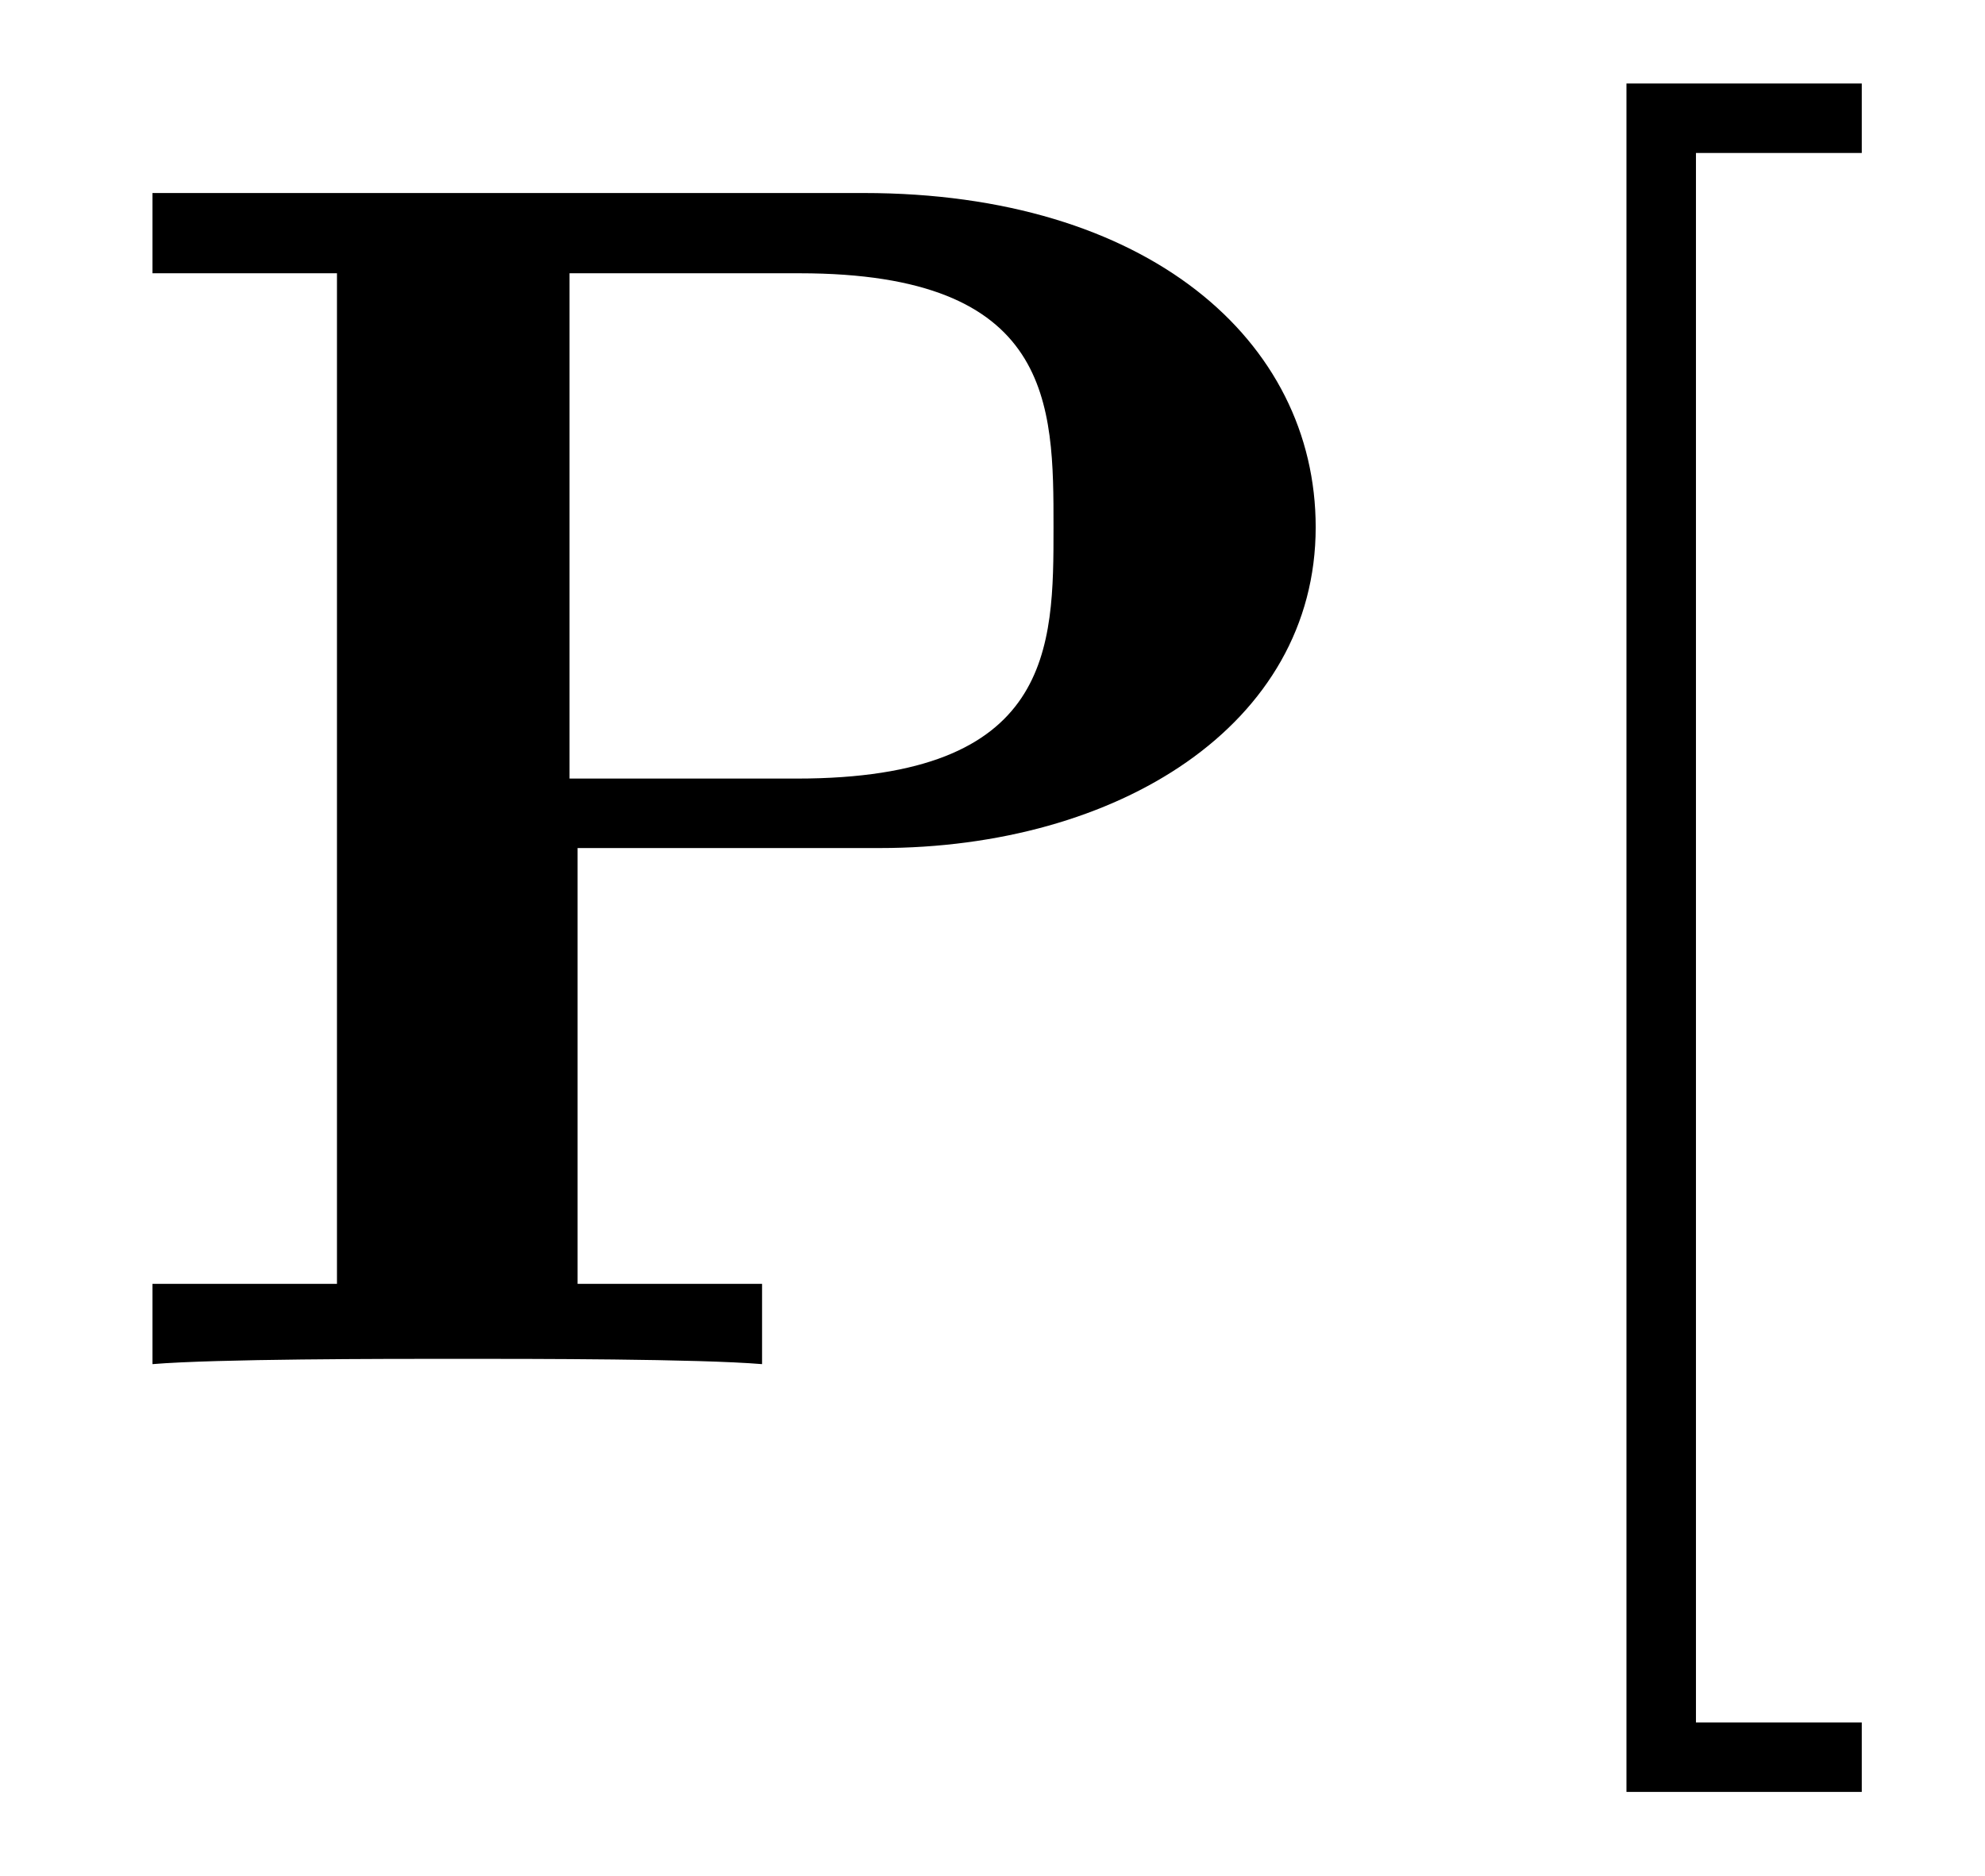
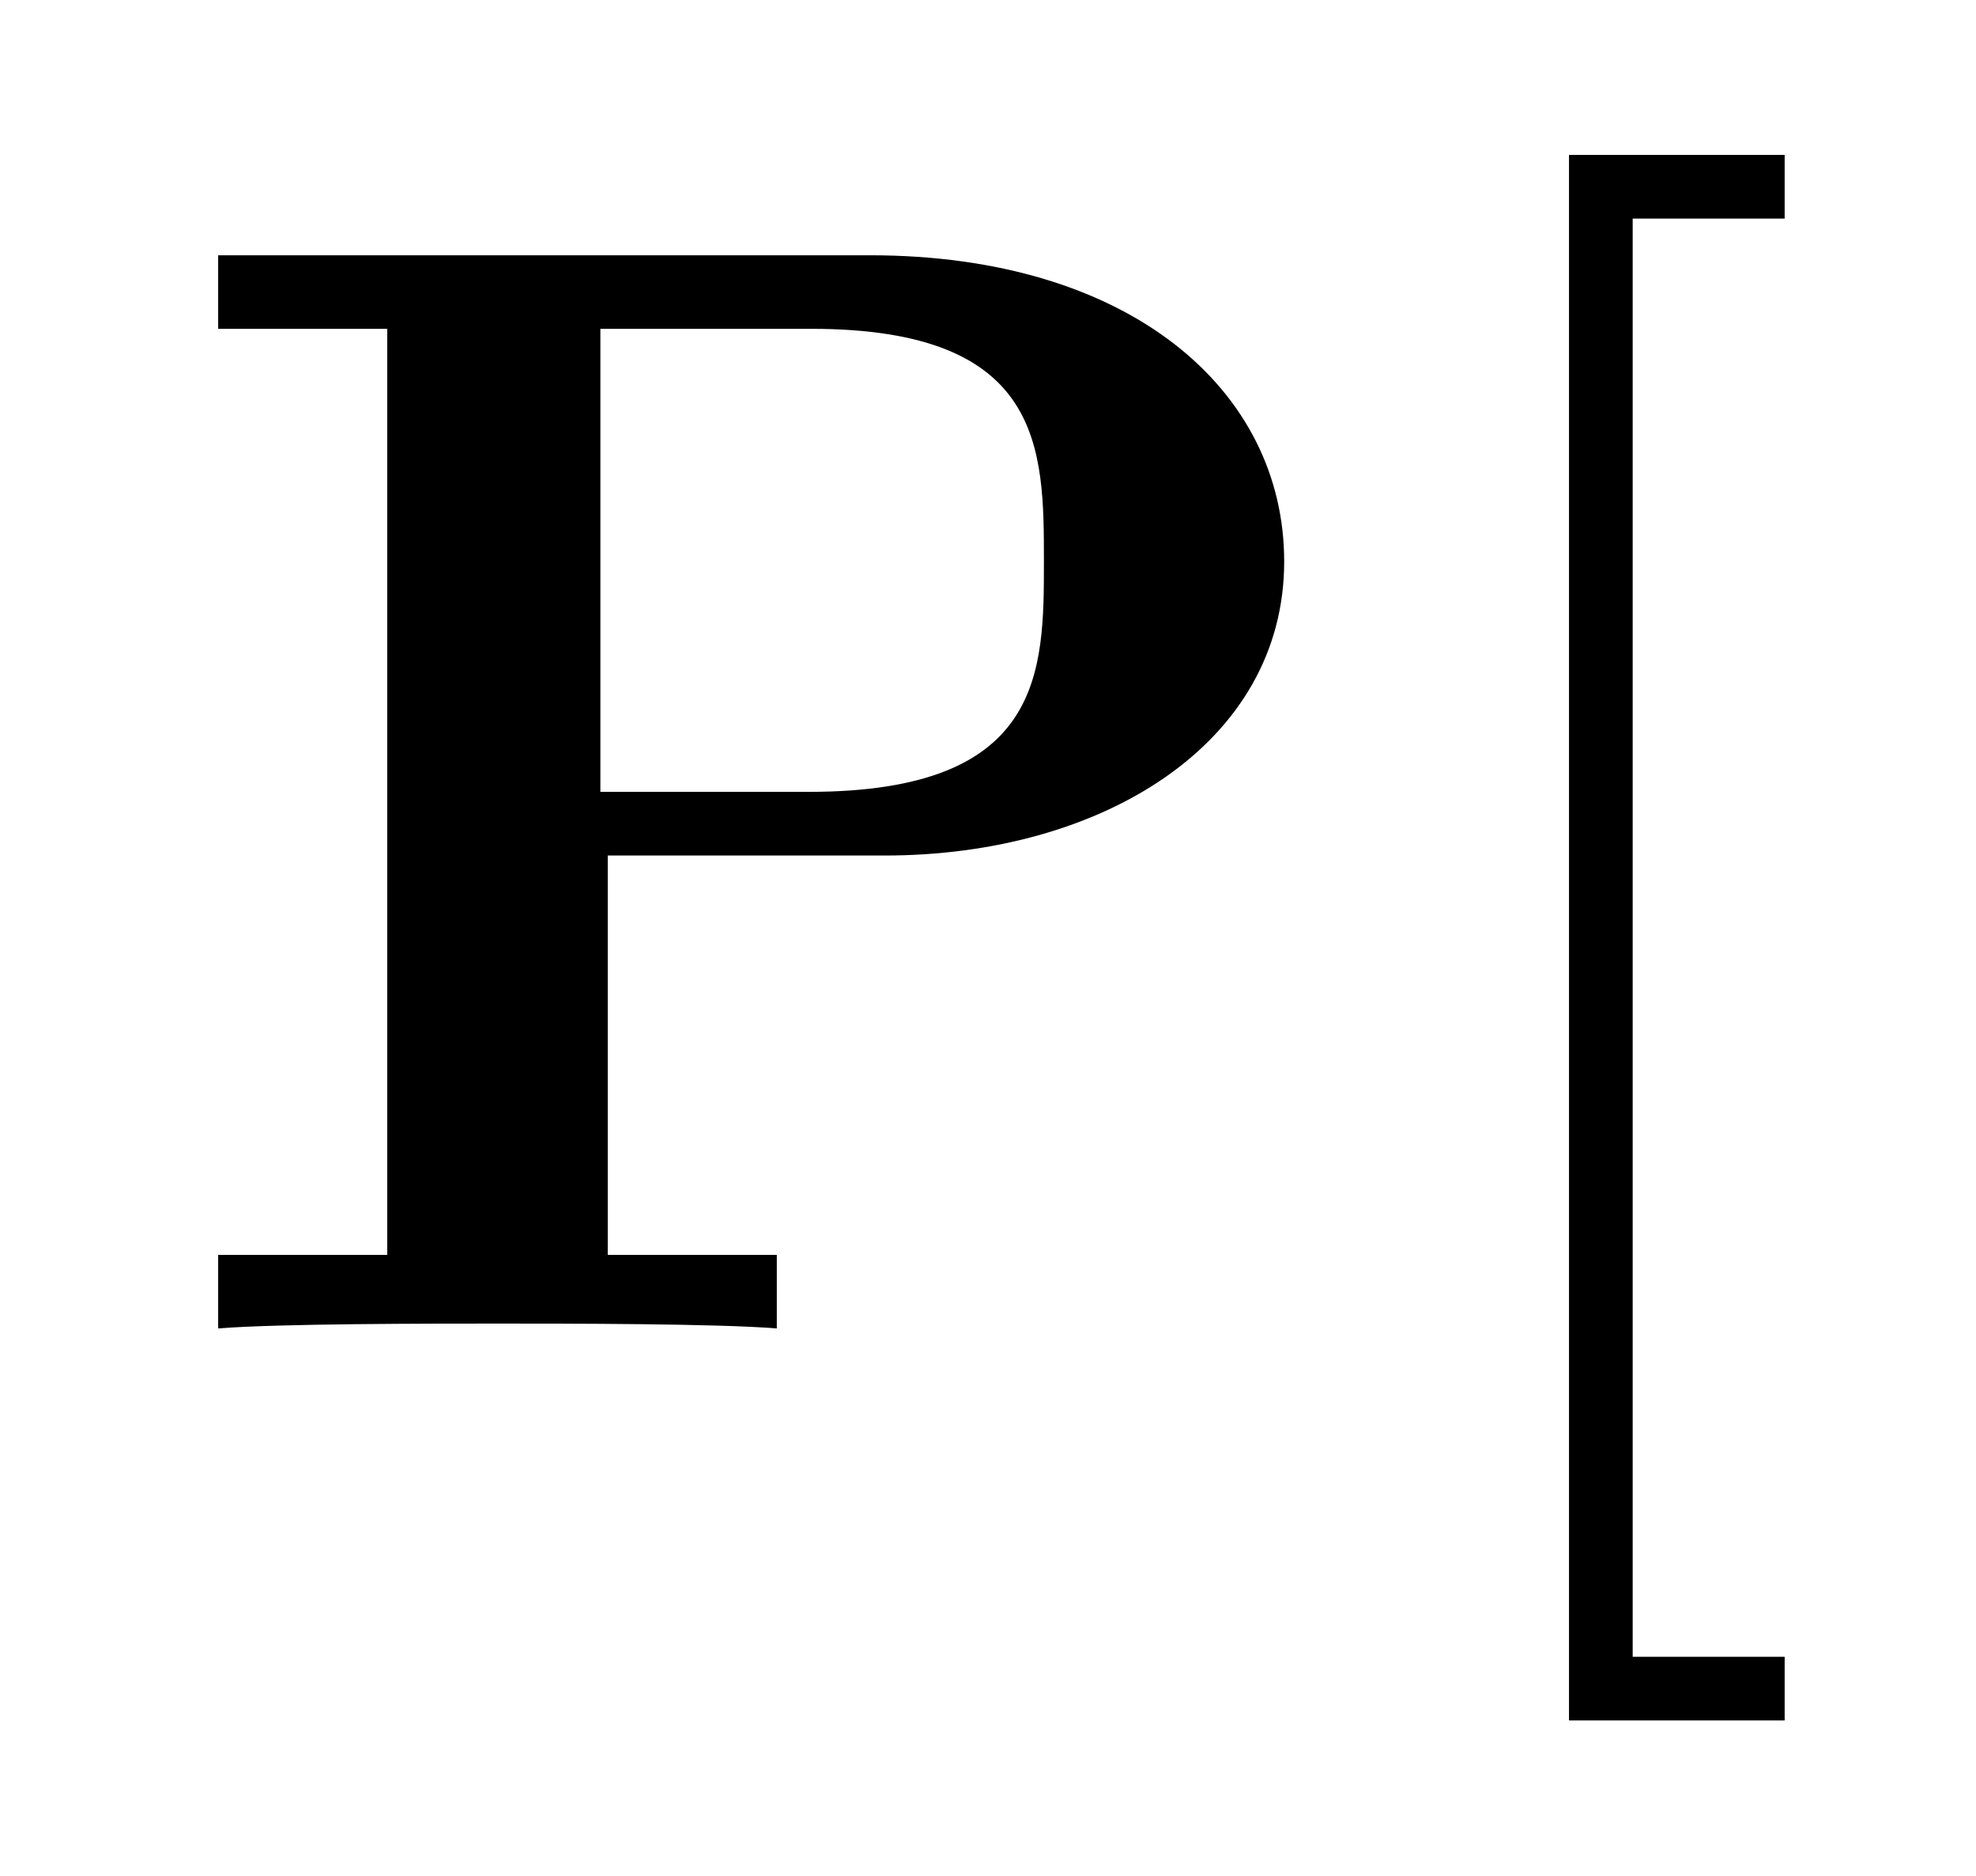
- <svg xmlns="http://www.w3.org/2000/svg" xmlns:xlink="http://www.w3.org/1999/xlink" viewBox="0 0 11.599 10.963" version="1.2">
+ <svg xmlns="http://www.w3.org/2000/svg" xmlns:xlink="http://www.w3.org/1999/xlink" viewBox="0 0 12.599 11.963" version="1.2">
  <defs>
    <g>
      <symbol overflow="visible" id="glyph0-0">
        <path style="stroke:none;" d="" />
      </symbol>
      <symbol overflow="visible" id="glyph0-1">
        <path style="stroke:none;" d="M 2.875 -3.016 L 4.641 -3.016 C 6.031 -3.016 7.188 -3.734 7.188 -4.891 C 7.188 -5.984 6.203 -6.844 4.547 -6.844 L 0.391 -6.844 L 0.391 -6.375 L 1.469 -6.375 L 1.469 -0.469 L 0.391 -0.469 L 0.391 0 C 0.766 -0.031 1.75 -0.031 2.172 -0.031 C 2.609 -0.031 3.578 -0.031 3.953 0 L 3.953 -0.469 L 2.875 -0.469 Z M 4.156 -3.422 L 2.828 -3.422 L 2.828 -6.375 L 4.172 -6.375 C 5.656 -6.375 5.656 -5.609 5.656 -4.891 C 5.656 -4.188 5.656 -3.422 4.156 -3.422 Z M 4.156 -3.422 " />
      </symbol>
      <symbol overflow="visible" id="glyph1-0">
        <path style="stroke:none;" d="" />
      </symbol>
      <symbol overflow="visible" id="glyph1-1">
        <path style="stroke:none;" d="M 2.547 2.5 L 2.547 2.094 L 1.578 2.094 L 1.578 -7.078 L 2.547 -7.078 L 2.547 -7.484 L 1.172 -7.484 L 1.172 2.5 Z M 2.547 2.5 " />
      </symbol>
    </g>
-     <clipPath id="clip1">
-       <path d="M 9 0 L 11 0 L 11 10.965 L 9 10.965 Z M 9 0 " />
-     </clipPath>
  </defs>
  <g id="surface1">
    <g style="fill:rgb(0%,0%,0%);fill-opacity:1;">
-       <use xlink:href="#glyph0-1" x="0.5" y="7.972" />
+       <use xlink:href="#glyph0-1" x="1" y="8.472" />
    </g>
-     <g clip-path="url(#clip1)" clip-rule="nonzero">
-       <g style="fill:rgb(0%,0%,0%);fill-opacity:1;">
-         <use xlink:href="#glyph1-1" x="8.332" y="7.972" />
-       </g>
+     <g style="fill:rgb(0%,0%,0%);fill-opacity:1;">
+       <use xlink:href="#glyph1-1" x="8.832" y="8.472" />
    </g>
  </g>
</svg>
